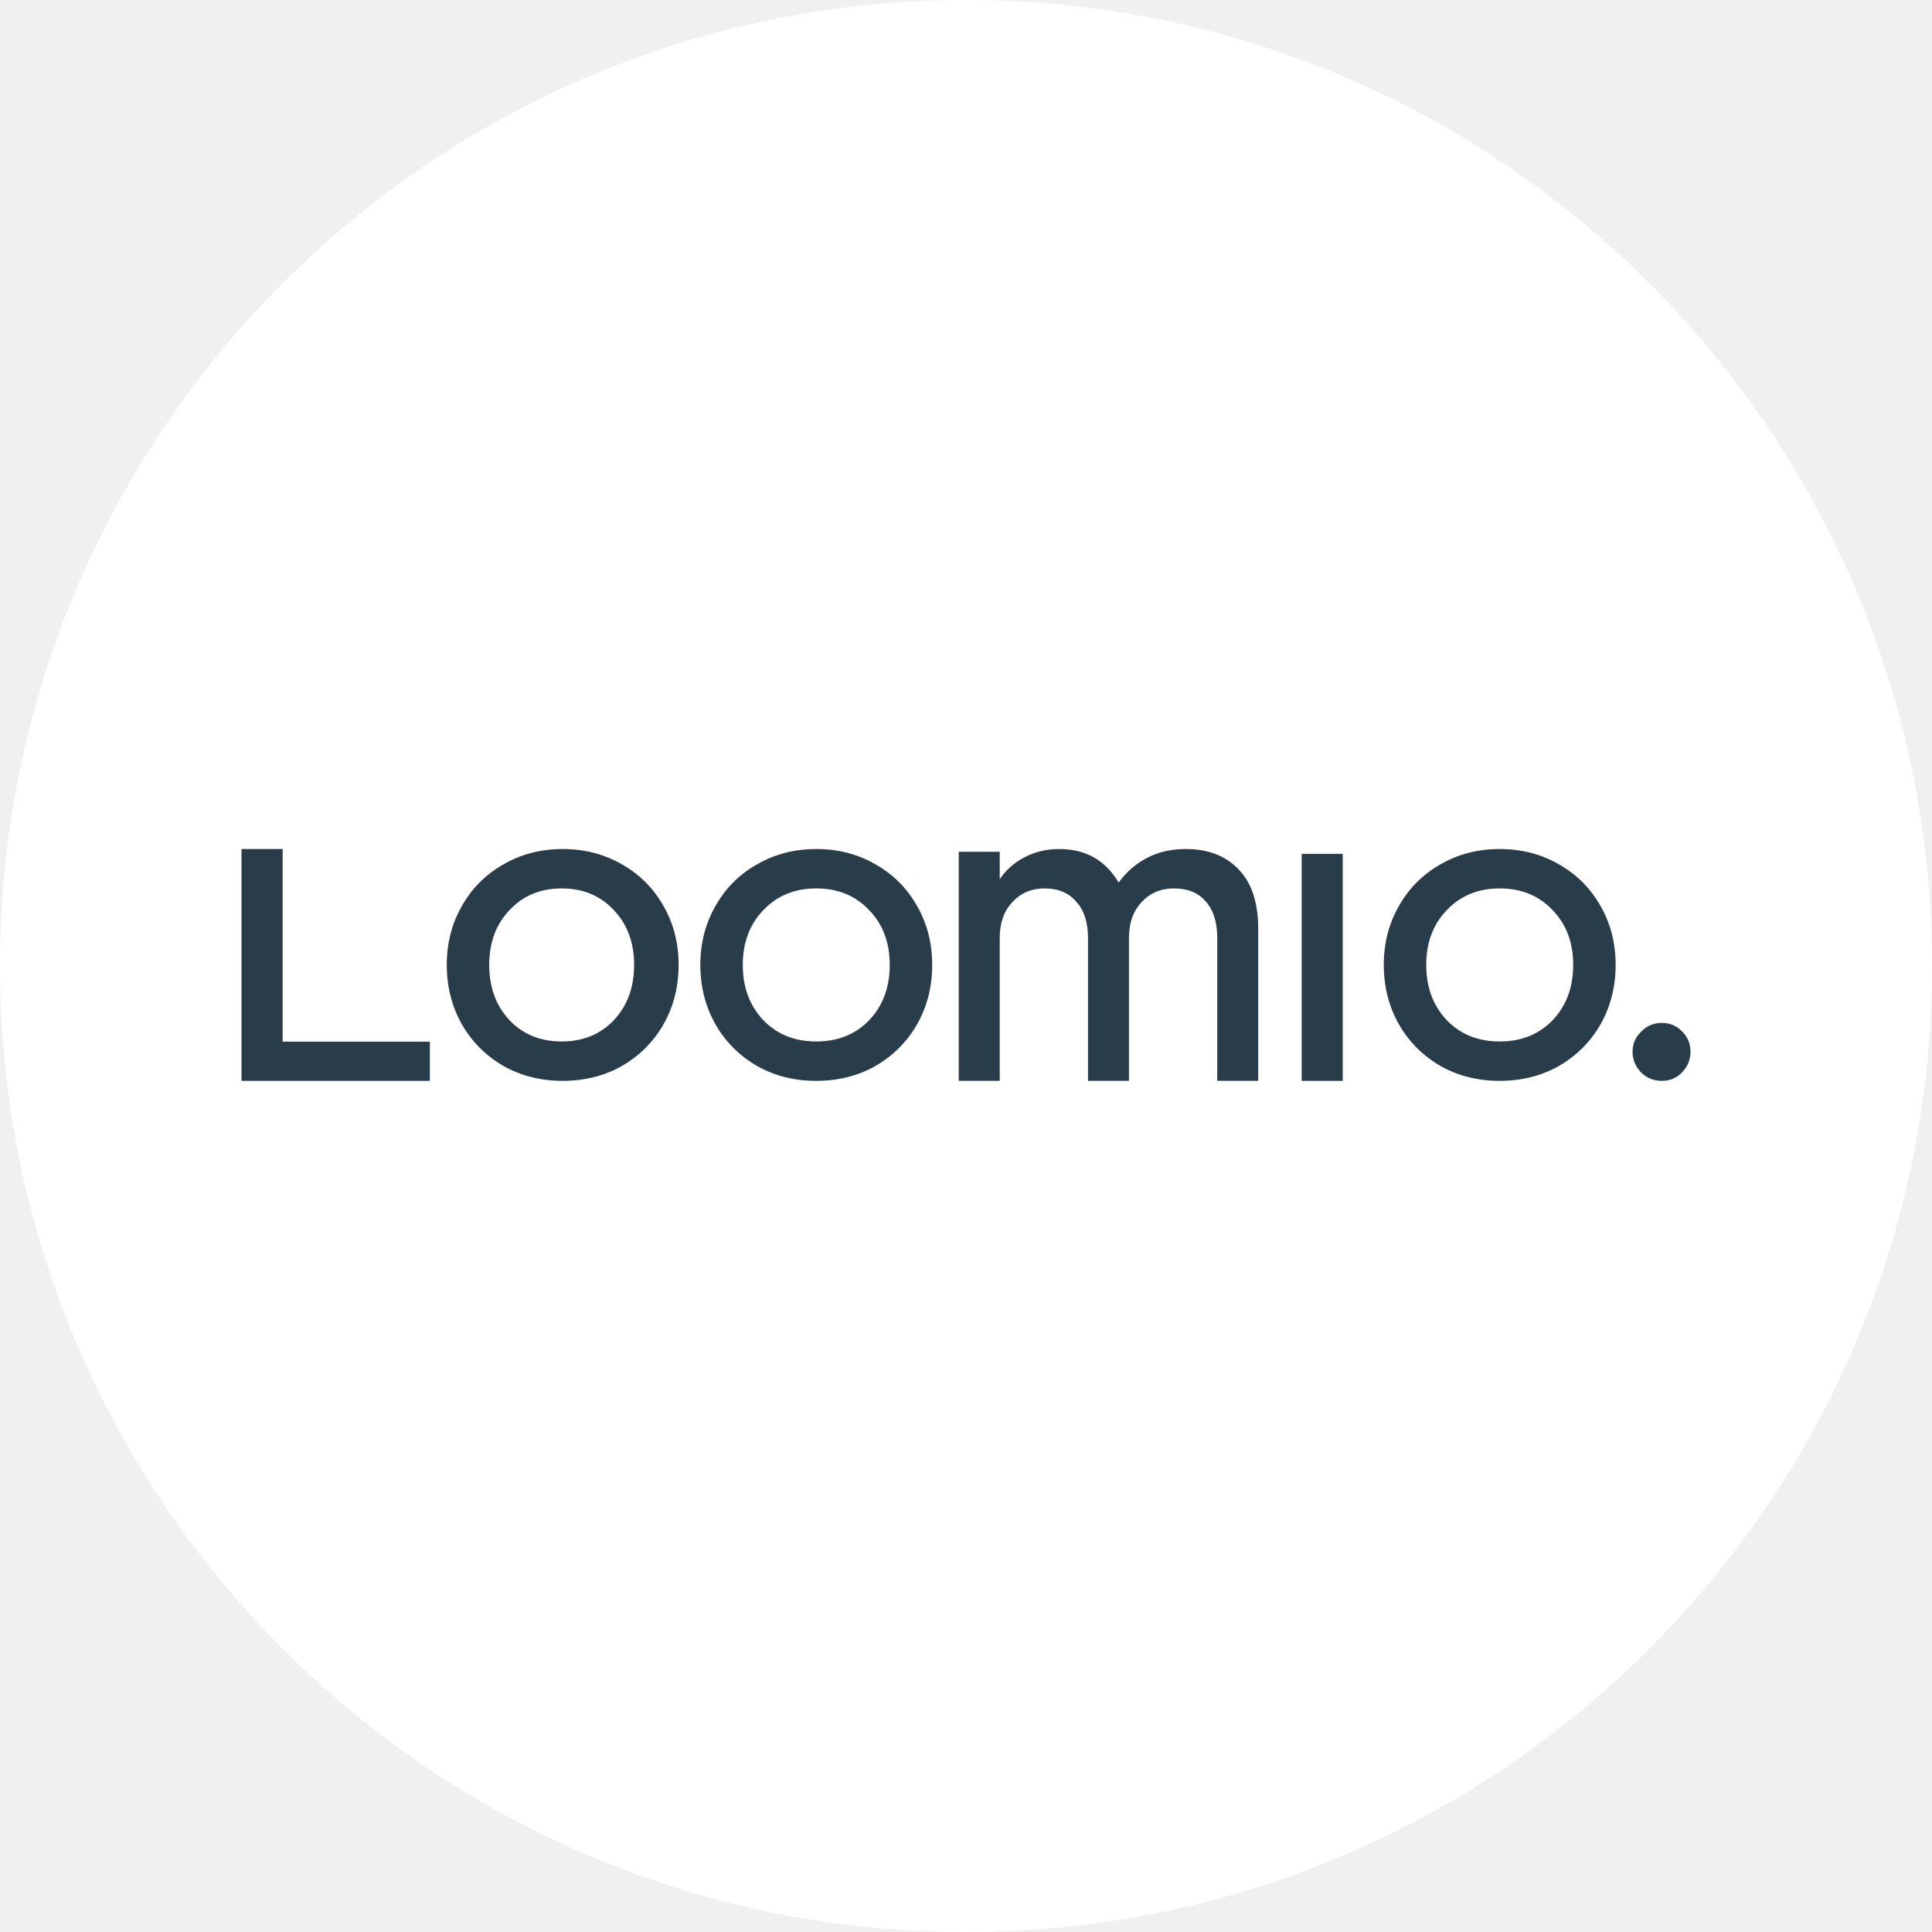
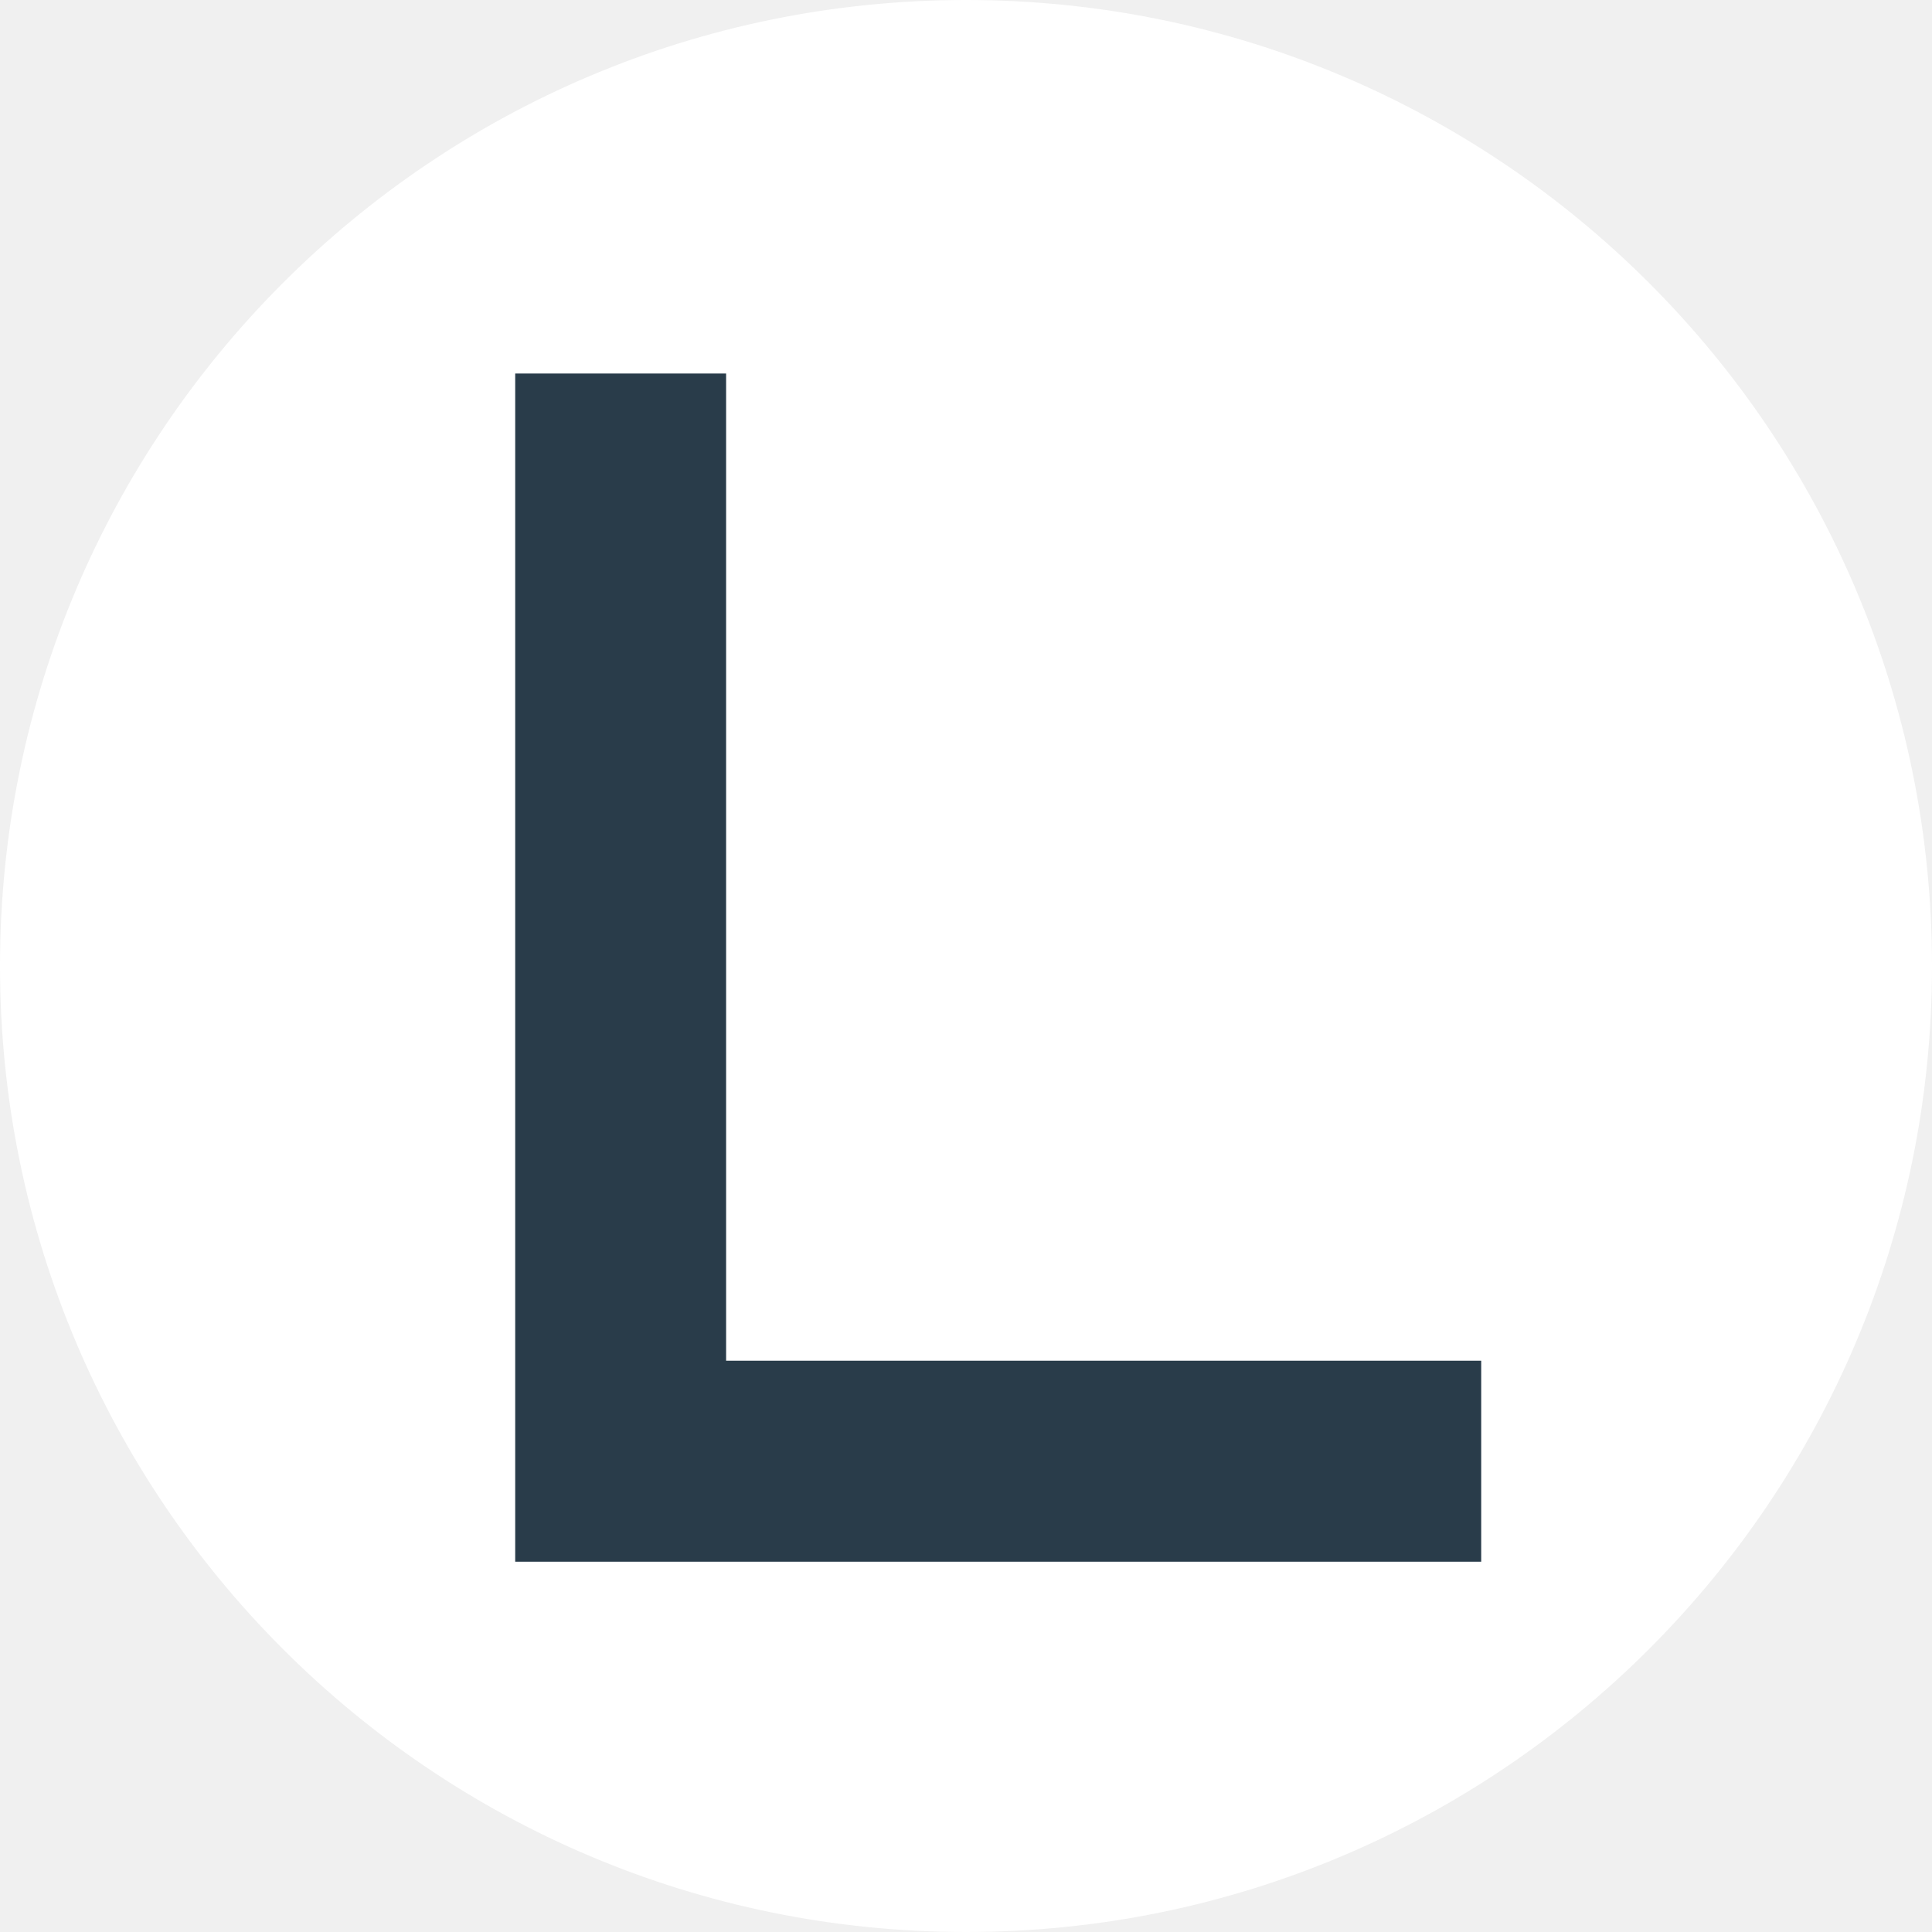
- <svg xmlns="http://www.w3.org/2000/svg" width="512px" height="512px" viewBox="0 0 512 512" version="1.1">
+ <svg xmlns="http://www.w3.org/2000/svg" width="600px" height="600px" viewBox="0 0 600 600" version="1.1">
  <g id="icon_white" stroke="none" stroke-width="1" fill="none" fill-rule="evenodd">
-     <circle id="Oval" fill="#FFFFFF" cx="256" cy="256" r="256" />
-     <g id="logo_ink" transform="translate(64, 225)" fill="#293C4A" fill-rule="nonzero">
-       <path d="M376.38,61.44 C374.236,61.44 372.411,60.697 370.902,59.212 C369.394,57.649 368.64,55.812 368.64,53.701 C368.64,51.669 369.394,49.91 370.902,48.425 C372.411,46.862 374.236,46.08 376.38,46.08 C378.523,46.08 380.309,46.823 381.737,48.308 C383.246,49.793 384,51.591 384,53.701 C384,55.812 383.246,57.649 381.737,59.212 C380.309,60.697 378.523,61.44 376.38,61.44 Z" id="Path" />
-       <path d="M333.44,61.44 C327.634,61.44 322.394,60.12 317.717,57.48 C313.041,54.76 309.372,51.08 306.711,46.44 C304.05,41.72 302.72,36.48 302.72,30.72 C302.72,24.96 304.05,19.76 306.711,15.12 C309.372,10.4 313.041,6.72 317.717,4.08 C322.394,1.36 327.634,0 333.44,0 C339.245,0 344.486,1.36 349.163,4.08 C353.839,6.72 357.508,10.4 360.169,15.12 C362.829,19.76 364.16,24.96 364.16,30.72 C364.16,36.48 362.829,41.72 360.169,46.44 C357.508,51.08 353.839,54.76 349.163,57.48 C344.486,60.12 339.245,61.44 333.44,61.44 Z M333.44,51 C339.165,51 343.841,49.12 347.469,45.36 C351.098,41.52 352.912,36.64 352.912,30.72 C352.912,24.8 351.098,19.96 347.469,16.2 C343.841,12.36 339.165,10.44 333.44,10.44 C327.715,10.44 323.038,12.36 319.41,16.2 C315.782,19.96 313.968,24.8 313.968,30.72 C313.968,36.64 315.782,41.52 319.41,45.36 C323.038,49.12 327.715,51 333.44,51 Z" id="Shape" />
-       <polygon id="Path" points="280.96 1.28 291.84 1.28 291.84 61.44 280.96 61.44" />
-       <path d="M190.08,0.729 L200.939,0.729 L200.939,8.014 C202.531,5.586 204.718,3.643 207.504,2.186 C210.288,0.729 213.351,0 216.692,0 C223.694,0 228.944,2.955 232.445,8.864 C236.9,2.955 242.827,0 250.227,0 C256.193,0 260.887,1.821 264.308,5.464 C267.729,9.026 269.44,14.247 269.44,21.127 L269.44,61.44 L258.58,61.44 L258.58,23.556 C258.58,19.428 257.585,16.23 255.596,13.964 C253.607,11.616 250.783,10.443 247.123,10.443 C243.623,10.443 240.759,11.657 238.531,14.085 C236.304,16.433 235.189,19.59 235.189,23.556 L235.189,61.44 L224.33,61.44 L224.33,23.556 C224.33,19.428 223.296,16.23 221.227,13.964 C219.238,11.616 216.454,10.443 212.873,10.443 C209.373,10.443 206.509,11.657 204.281,14.085 C202.054,16.433 200.939,19.59 200.939,23.556 L200.939,61.44 L190.08,61.44 L190.08,0.729 Z" id="Path" />
-       <path d="M152.32,61.44 C146.514,61.44 141.274,60.12 136.597,57.48 C131.921,54.76 128.252,51.08 125.591,46.44 C122.93,41.72 121.6,36.48 121.6,30.72 C121.6,24.96 122.93,19.76 125.591,15.12 C128.252,10.4 131.921,6.72 136.597,4.08 C141.274,1.36 146.514,0 152.32,0 C158.125,0 163.366,1.36 168.043,4.08 C172.719,6.72 176.388,10.4 179.049,15.12 C181.709,19.76 183.04,24.96 183.04,30.72 C183.04,36.48 181.709,41.72 179.049,46.44 C176.388,51.08 172.719,54.76 168.043,57.48 C163.366,60.12 158.125,61.44 152.32,61.44 Z M152.32,51 C158.045,51 162.721,49.12 166.349,45.36 C169.978,41.52 171.792,36.64 171.792,30.72 C171.792,24.8 169.978,19.96 166.349,16.2 C162.721,12.36 158.045,10.44 152.32,10.44 C146.595,10.44 141.918,12.36 138.29,16.2 C134.662,19.96 132.848,24.8 132.848,30.72 C132.848,36.64 134.662,41.52 138.29,45.36 C141.918,49.12 146.595,51 152.32,51 Z" id="Shape" />
-       <path d="M85.12,61.44 C79.314,61.44 74.074,60.12 69.397,57.48 C64.721,54.76 61.052,51.08 58.391,46.44 C55.73,41.72 54.4,36.48 54.4,30.72 C54.4,24.96 55.73,19.76 58.391,15.12 C61.052,10.4 64.721,6.72 69.397,4.08 C74.074,1.36 79.314,0 85.12,0 C90.925,0 96.166,1.36 100.843,4.08 C105.519,6.72 109.188,10.4 111.849,15.12 C114.509,19.76 115.84,24.96 115.84,30.72 C115.84,36.48 114.509,41.72 111.849,46.44 C109.188,51.08 105.519,54.76 100.843,57.48 C96.166,60.12 90.925,61.44 85.12,61.44 Z M84.848,51 C90.492,51 95.104,49.12 98.681,45.36 C102.259,41.52 104.048,36.64 104.048,30.72 C104.048,24.8 102.259,19.96 98.681,16.2 C95.104,12.36 90.492,10.44 84.848,10.44 C79.203,10.44 74.592,12.36 71.014,16.2 C67.436,19.96 65.648,24.8 65.648,30.72 C65.648,36.64 67.436,41.52 71.014,45.36 C74.592,49.12 79.203,51 84.848,51 Z" id="Shape" />
-       <polygon id="Path" points="0 0 10.899 0 10.899 51.047 49.92 51.047 49.92 61.44 0 61.44" />
+     <g id="icon_gold" fill-rule="nonzero">
+       <circle id="Oval" fill="#FFFFFF" cx="300" cy="300" r="300" />
+       <polygon id="Path" fill="#293C4A" points="160 116 225.497 116 225.497 422.579 460 422.579 460 485 160 485" />
    </g>
  </g>
</svg>
